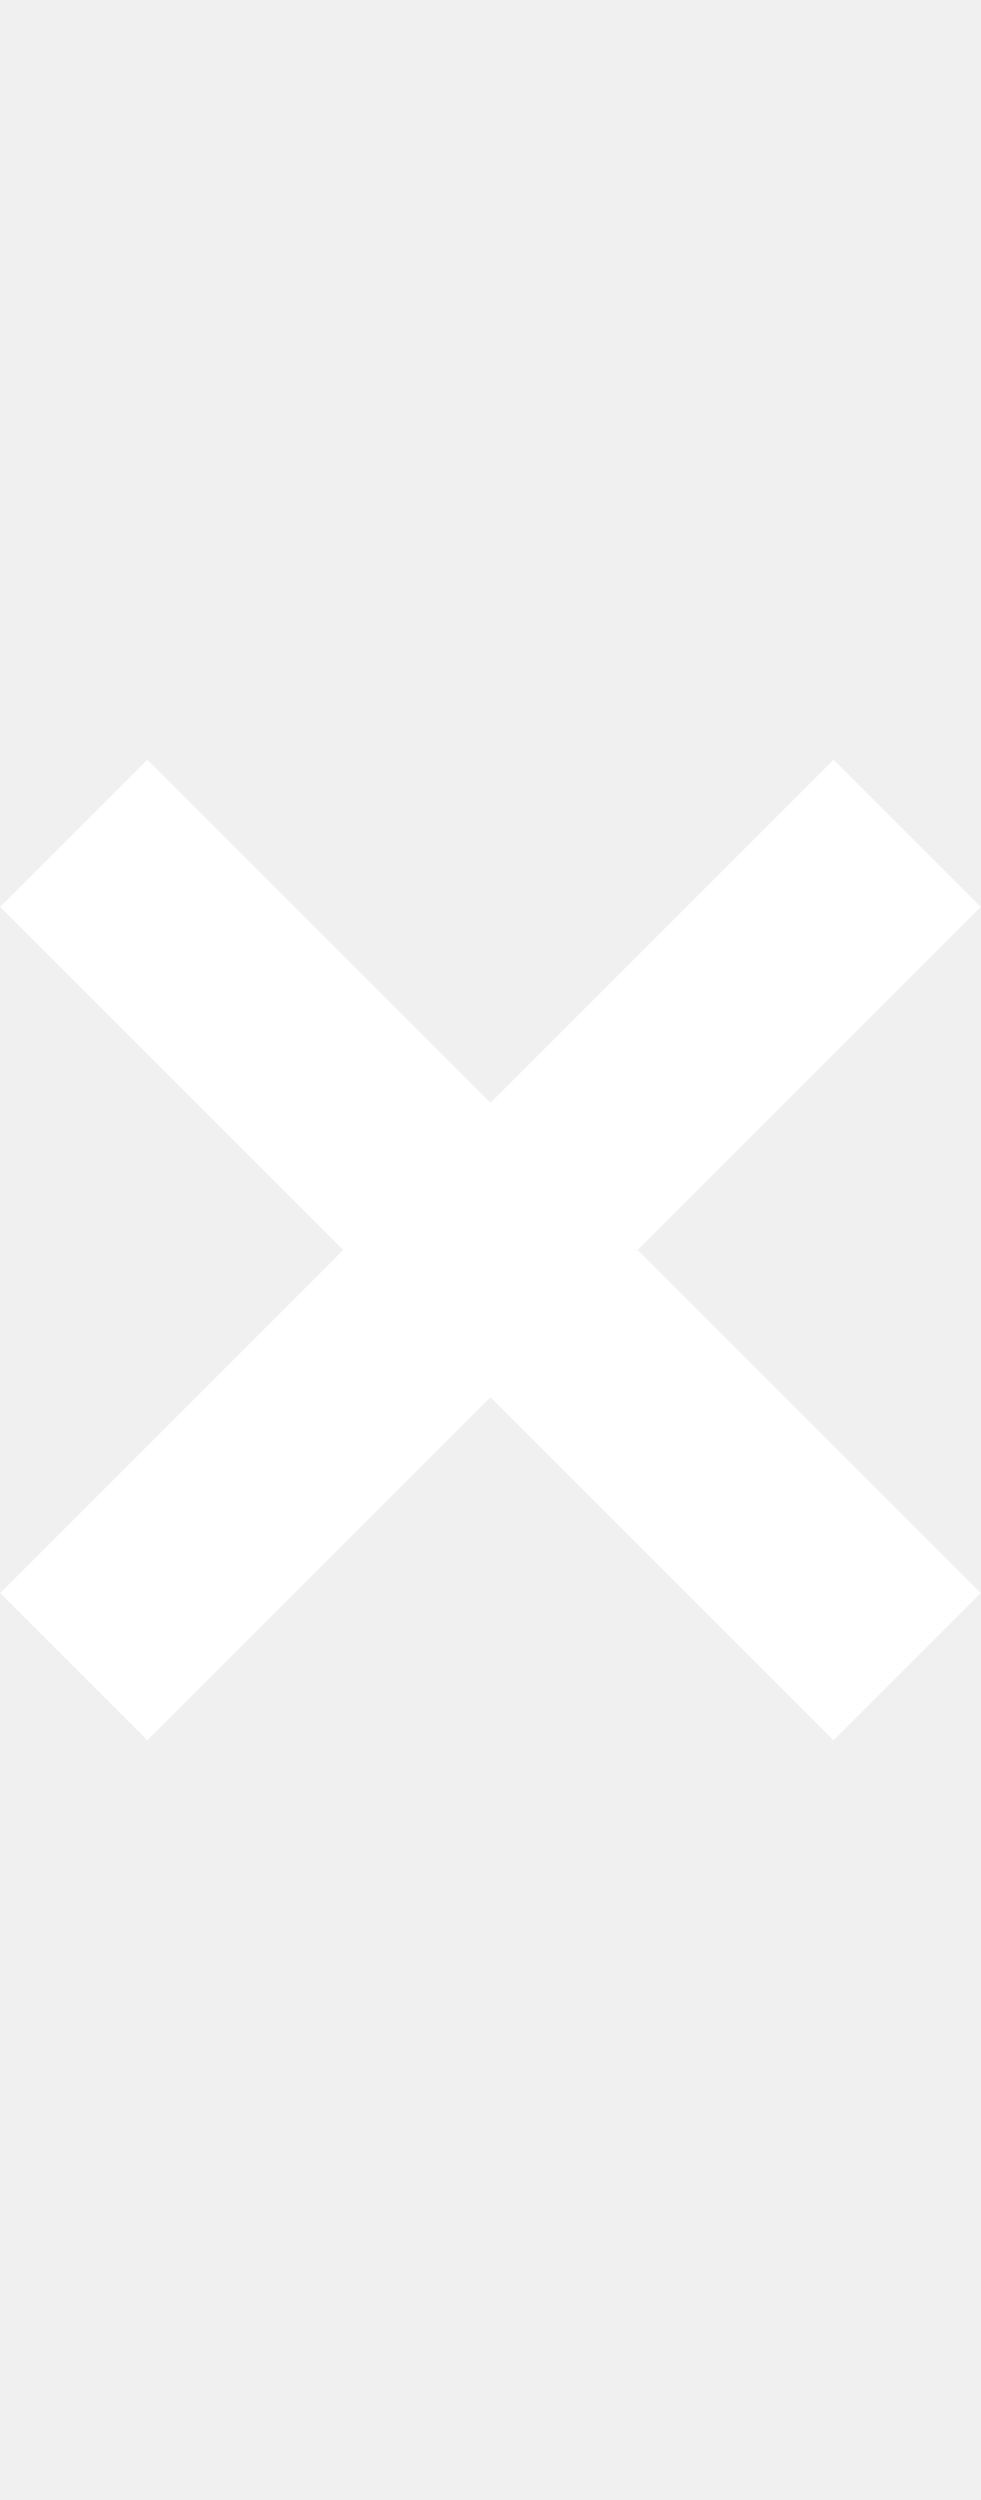
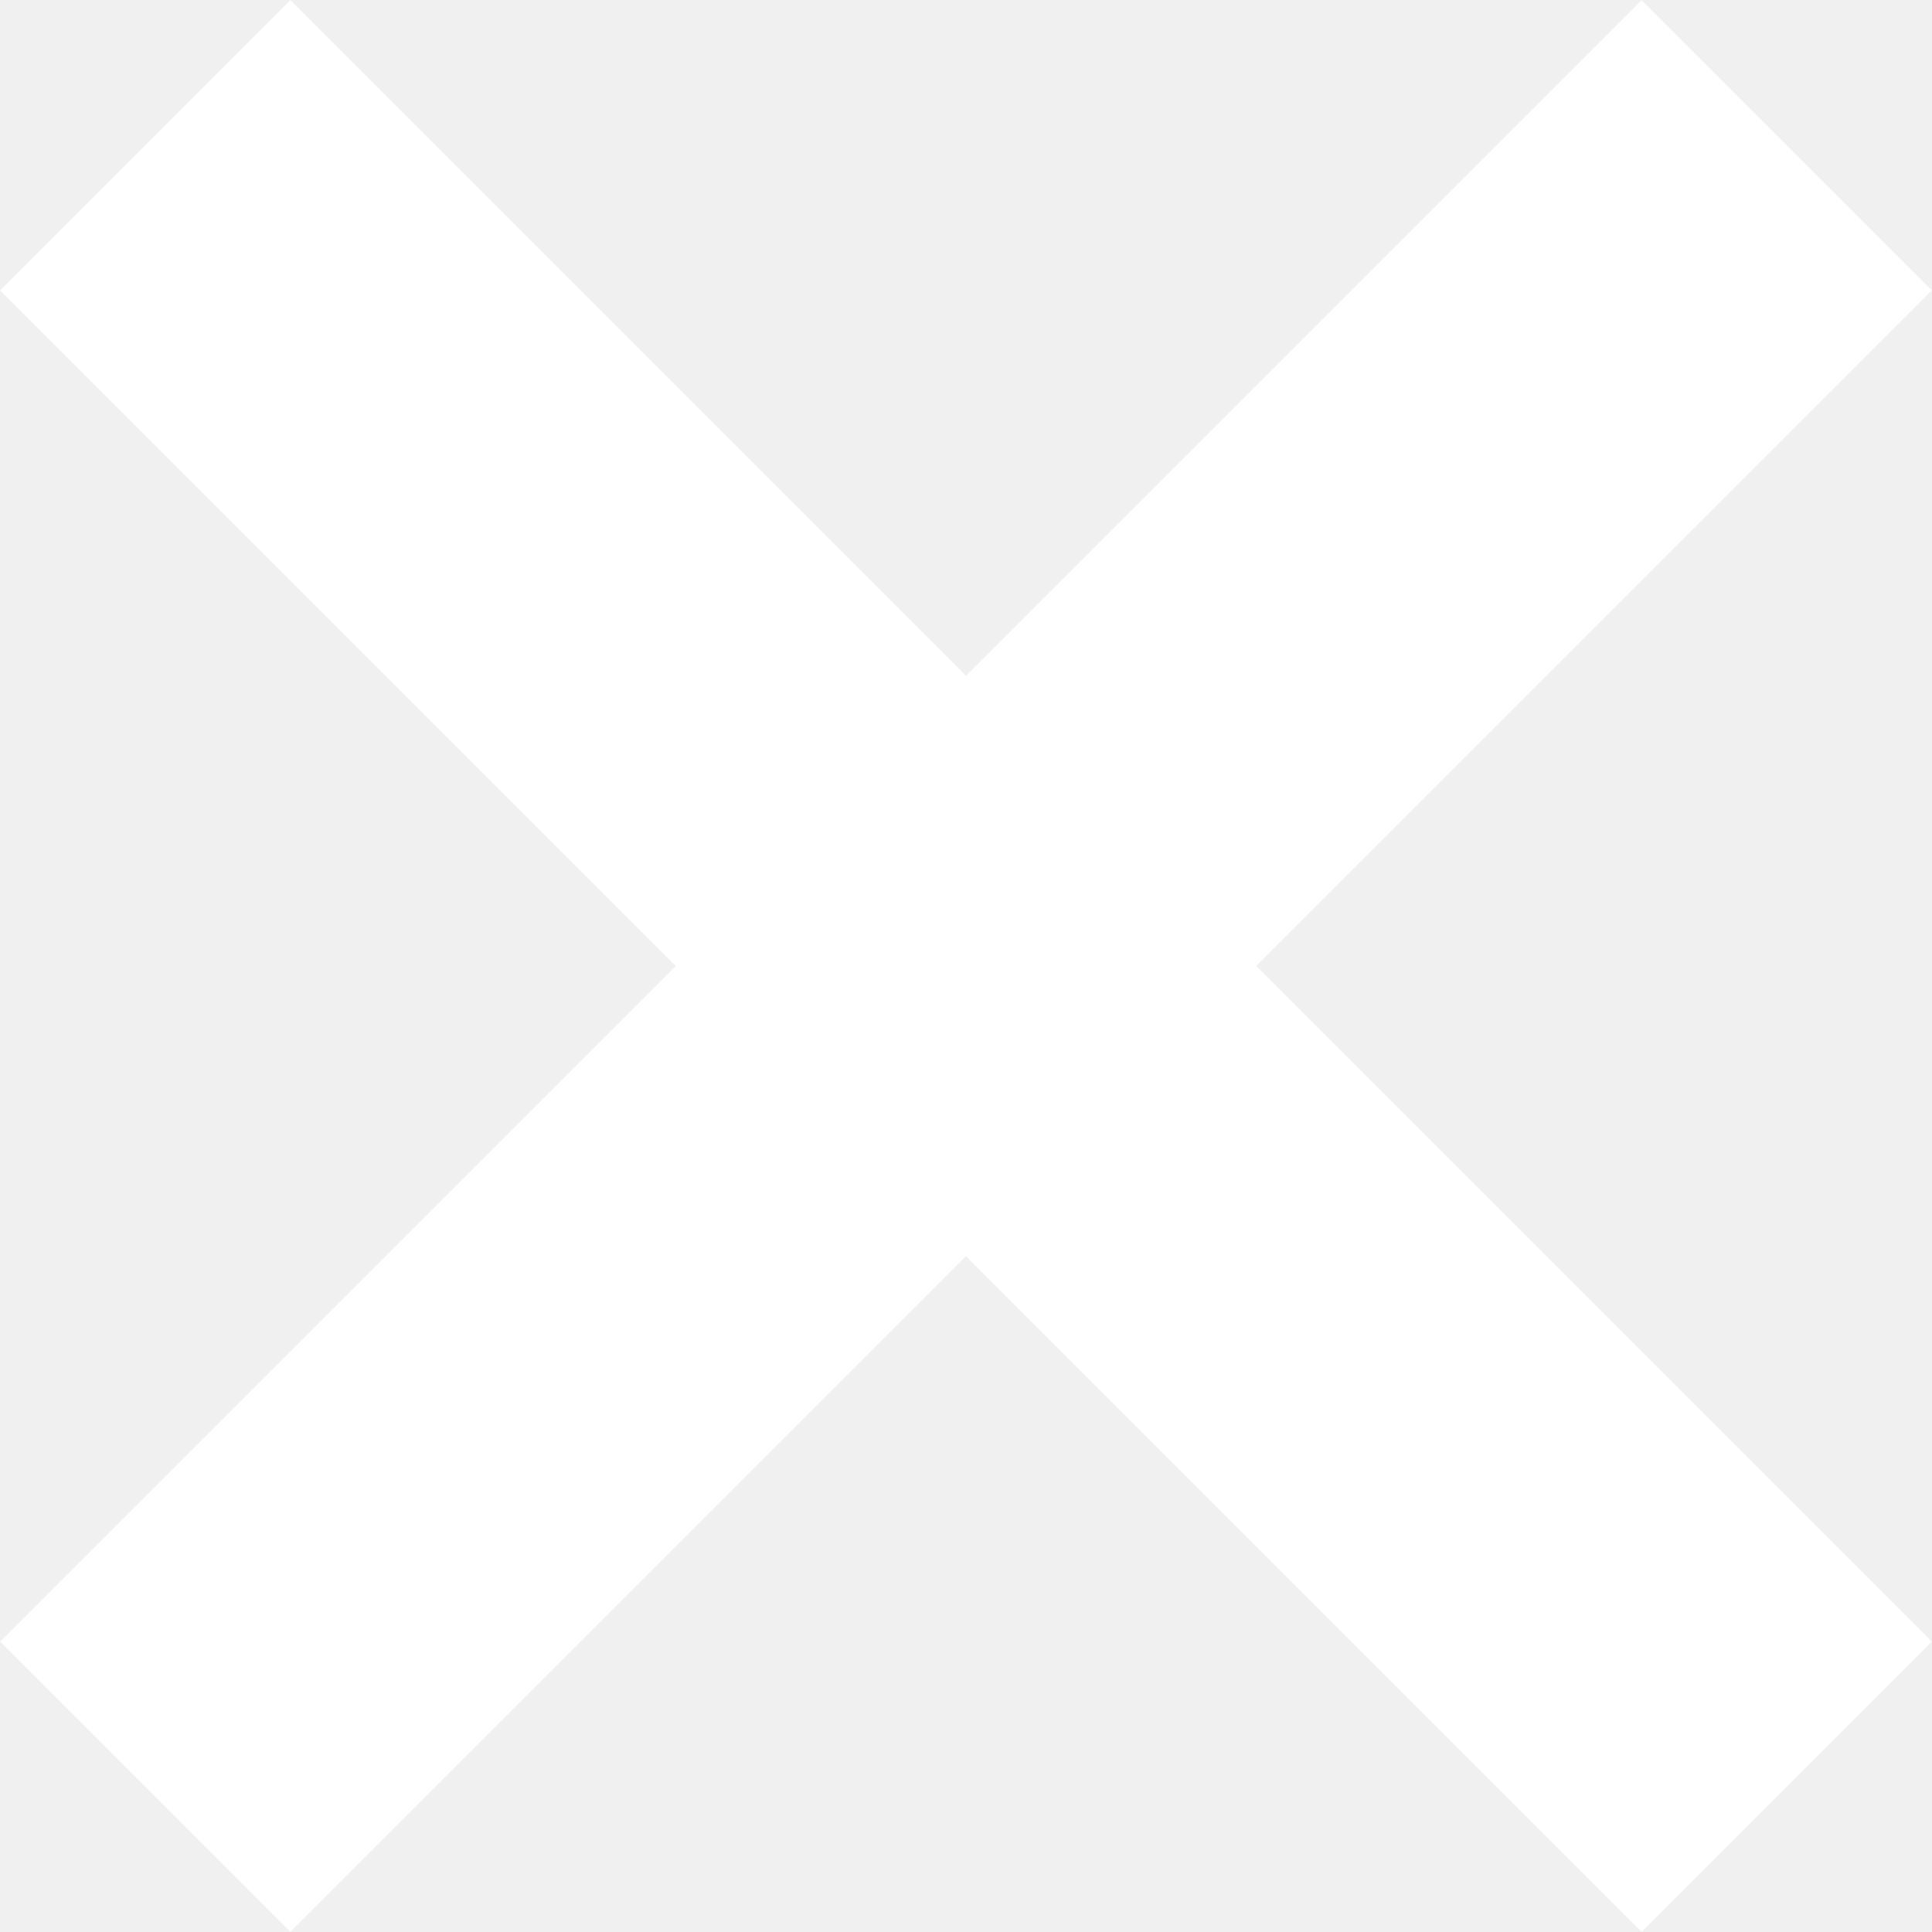
- <svg xmlns="http://www.w3.org/2000/svg" id="Layer_1" data-name="Layer 1" viewBox="0 0 23.54 60">
+ <svg xmlns="http://www.w3.org/2000/svg" id="Layer_1" data-name="Layer 1" viewBox="0 0 23.54 23.54">
  <defs>
-     <style>.cls-1,.cls-2{fill:none;}.cls-2{stroke:#fff;stroke-width:5px;}</style>
+     <style>.cls-1{fill:none;stroke:#fff;stroke-width:5px;}</style>
  </defs>
-   <rect class="cls-1" x="1.77" width="20" height="20" />
-   <rect class="cls-1" x="1.77" y="40" width="20" height="20" />
-   <rect class="cls-1" x="1.77" y="0.5" width="20" height="20" />
-   <rect class="cls-1" x="2.11" width="19.32" height="18.82" />
-   <rect class="cls-1" x="1.77" width="20" height="20" />
-   <path class="cls-2" d="M0,40,20,20,10,30,20,40,10,30,0,20" transform="translate(1.77 0)" />
+   <path class="cls-1" d="M20,60,40,40,30,50,40,60,30,50,20,40" transform="translate(-18.23 -38.23)" />
</svg>
